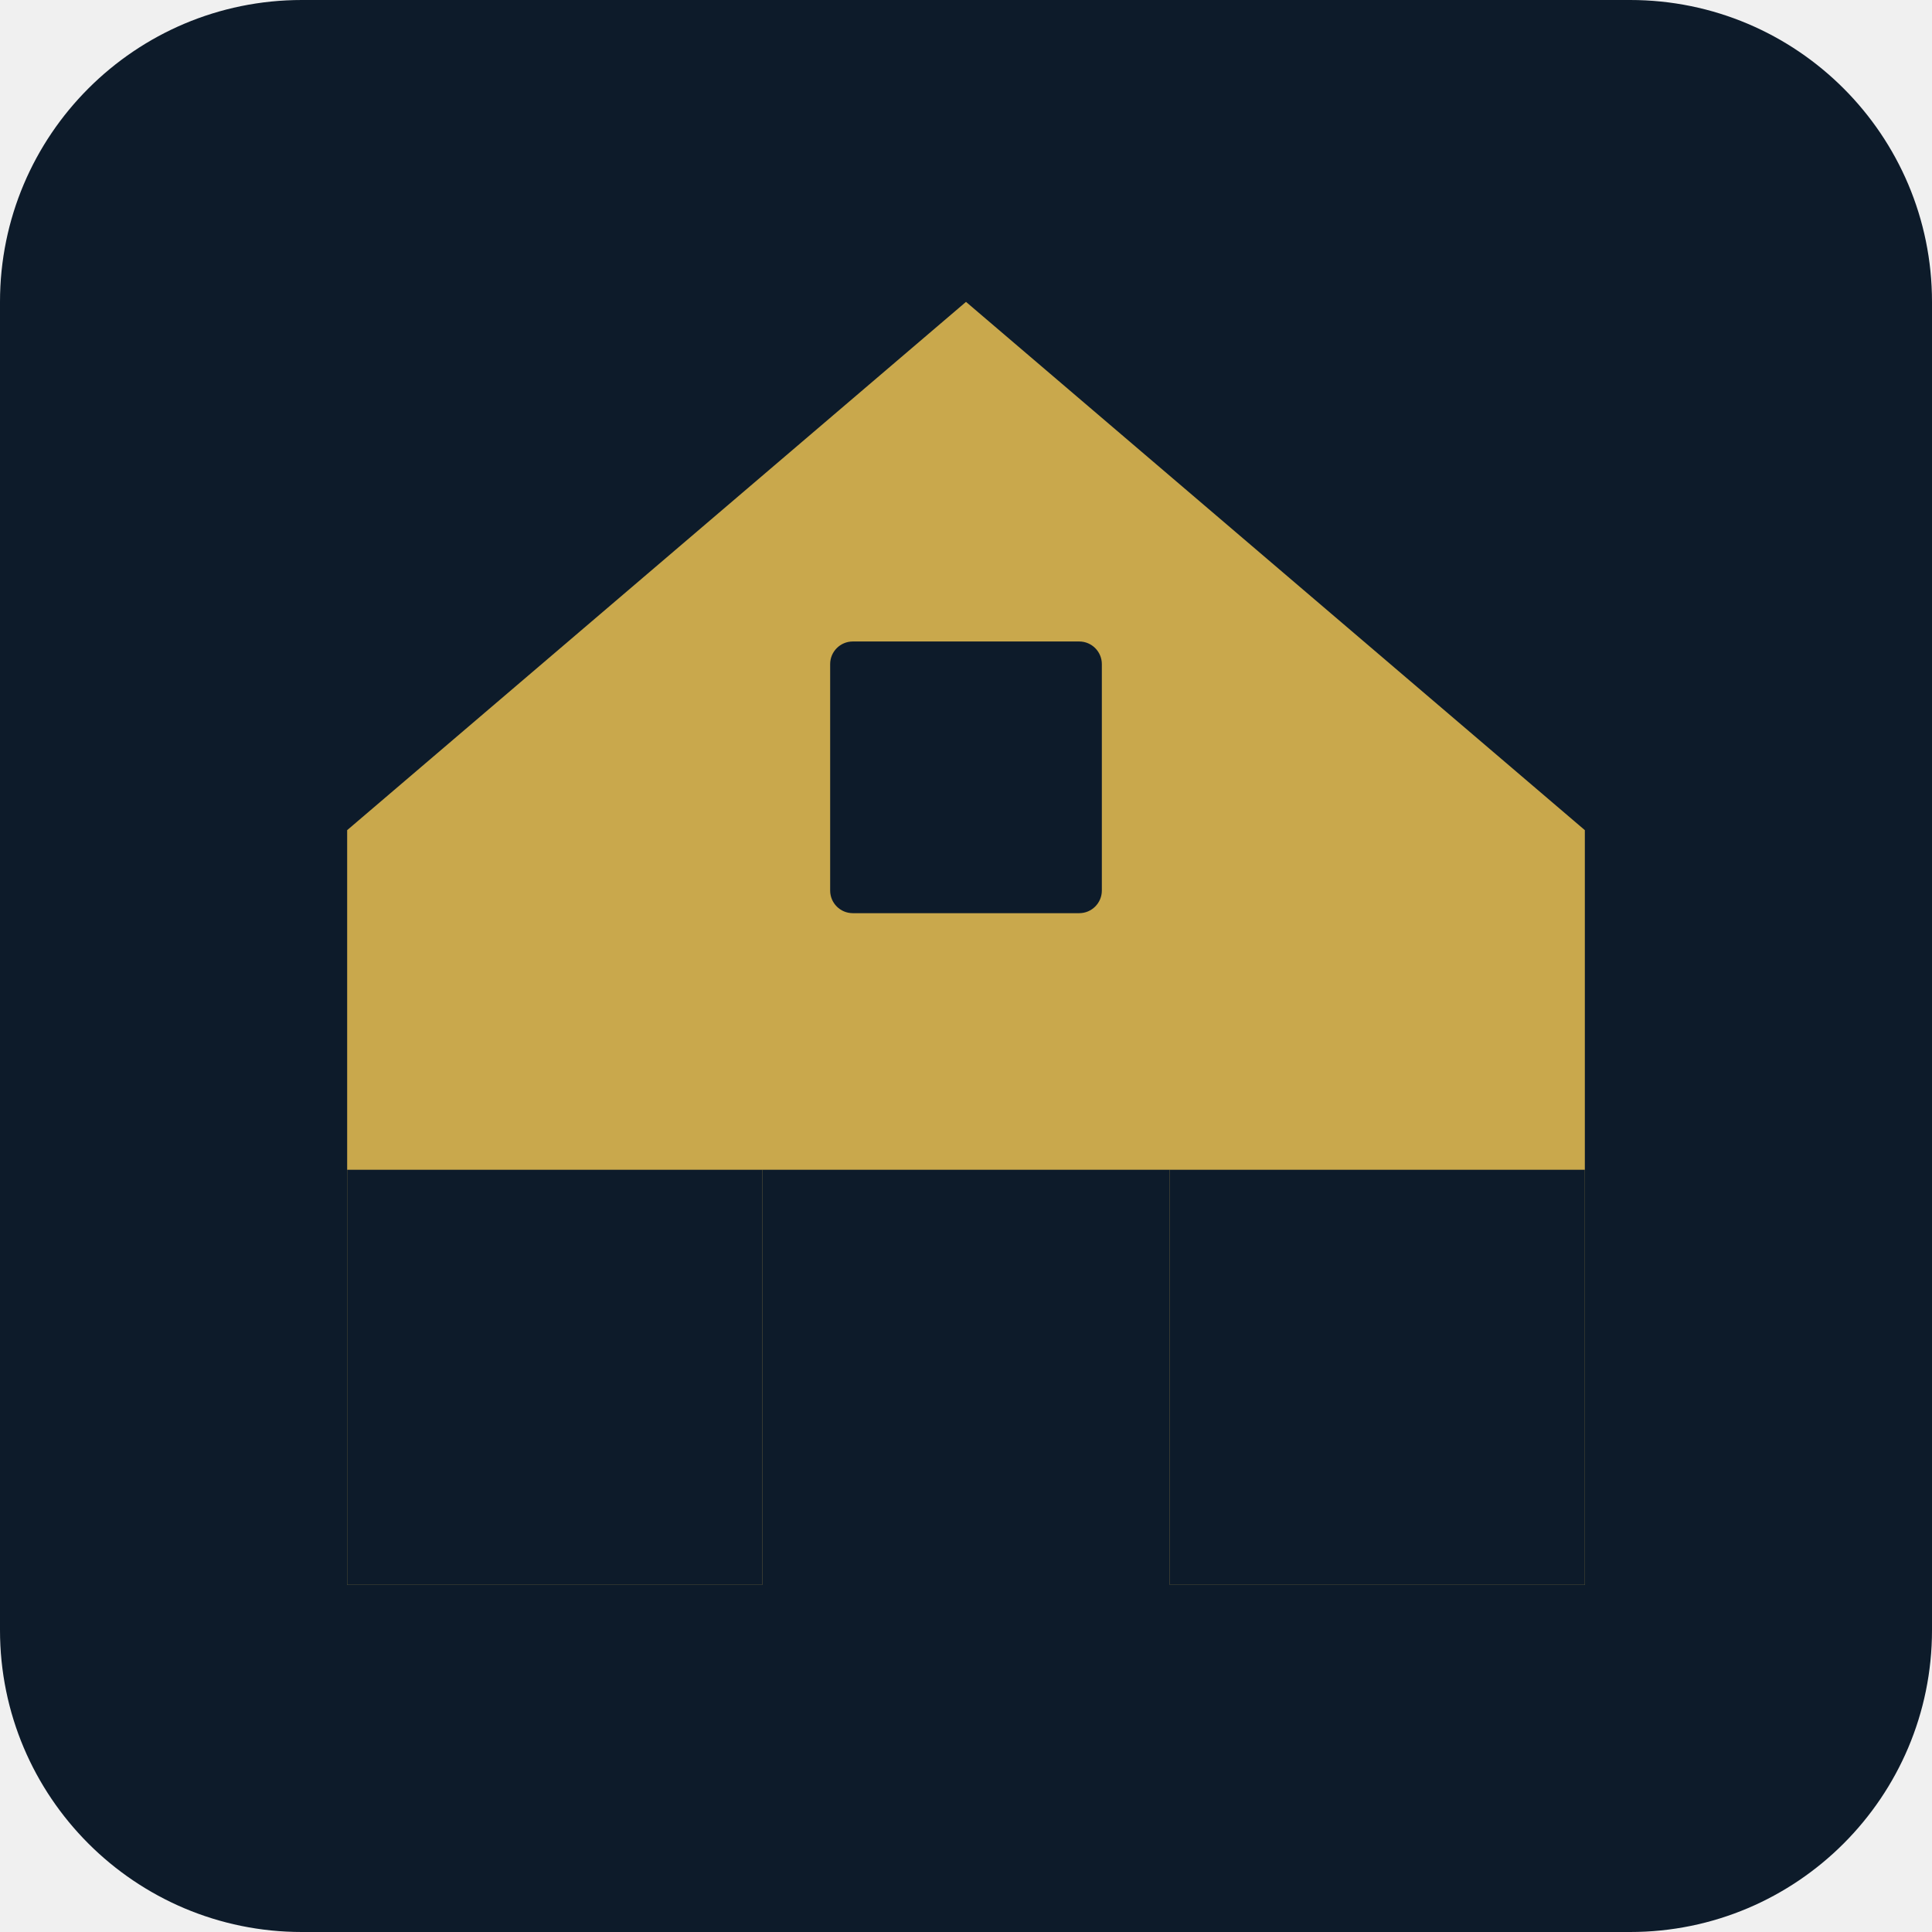
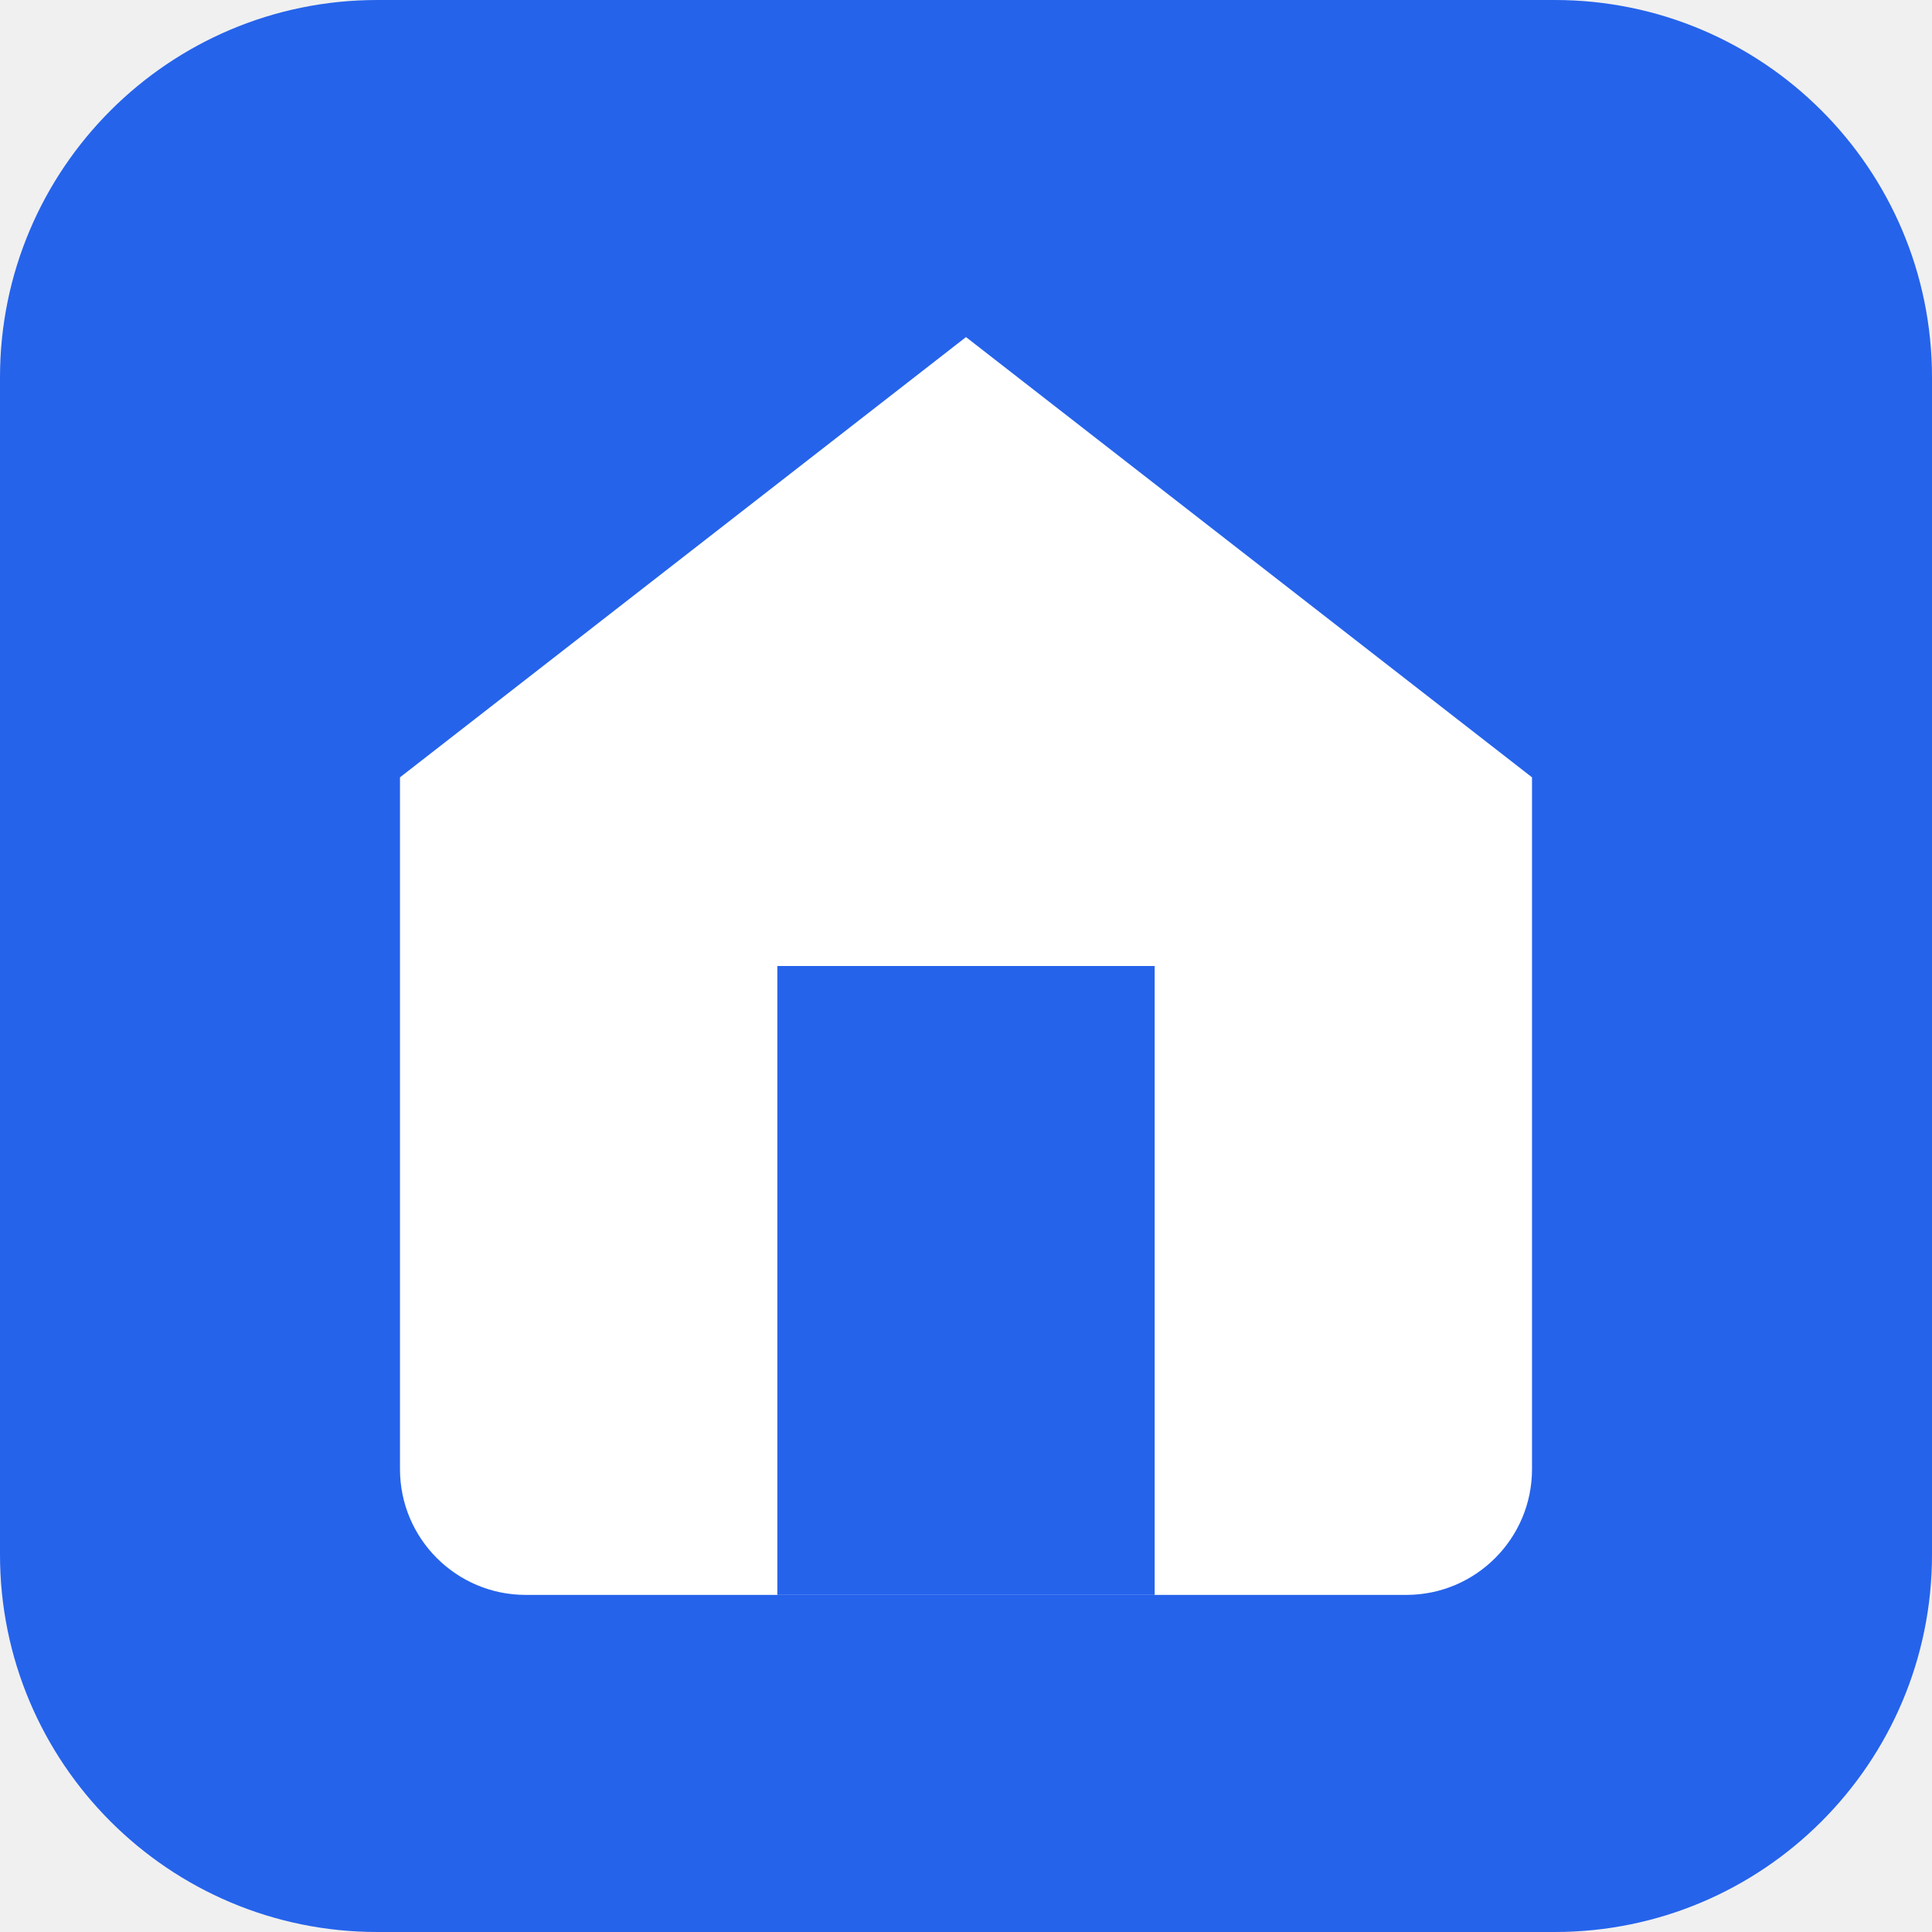
<svg xmlns="http://www.w3.org/2000/svg" viewBox="0 0 512 512">
-   <rect width="512" height="512" rx="80" fill="#0d1b2a" />
-   <polygon points="256,80 420,220 420,420 310,420 310,310 202,310 202,420 92,420 92,220" fill="#c9a84c" />
-   <rect x="220" y="170" width="72" height="72" rx="6" fill="#0d1b2a" />
-   <rect x="310" y="310" width="110" height="110" rx="0" fill="#0d1b2a" />
-   <rect x="92" y="310" width="110" height="110" rx="0" fill="#0d1b2a" />
+   <rect width="512" height="512" rx="100" fill="#2563eb" />
+   <svg x="56" y="56" width="400" height="400" viewBox="0 0 24 24">
+     <path d="M3 9l9-7 9 7v11a2 2 0 0 1-2 2H5a2 2 0 0 1-2-2z" fill="white" />
+     <rect x="9" y="12" width="6" height="10" fill="#2563eb" />
+   </svg>
</svg>
